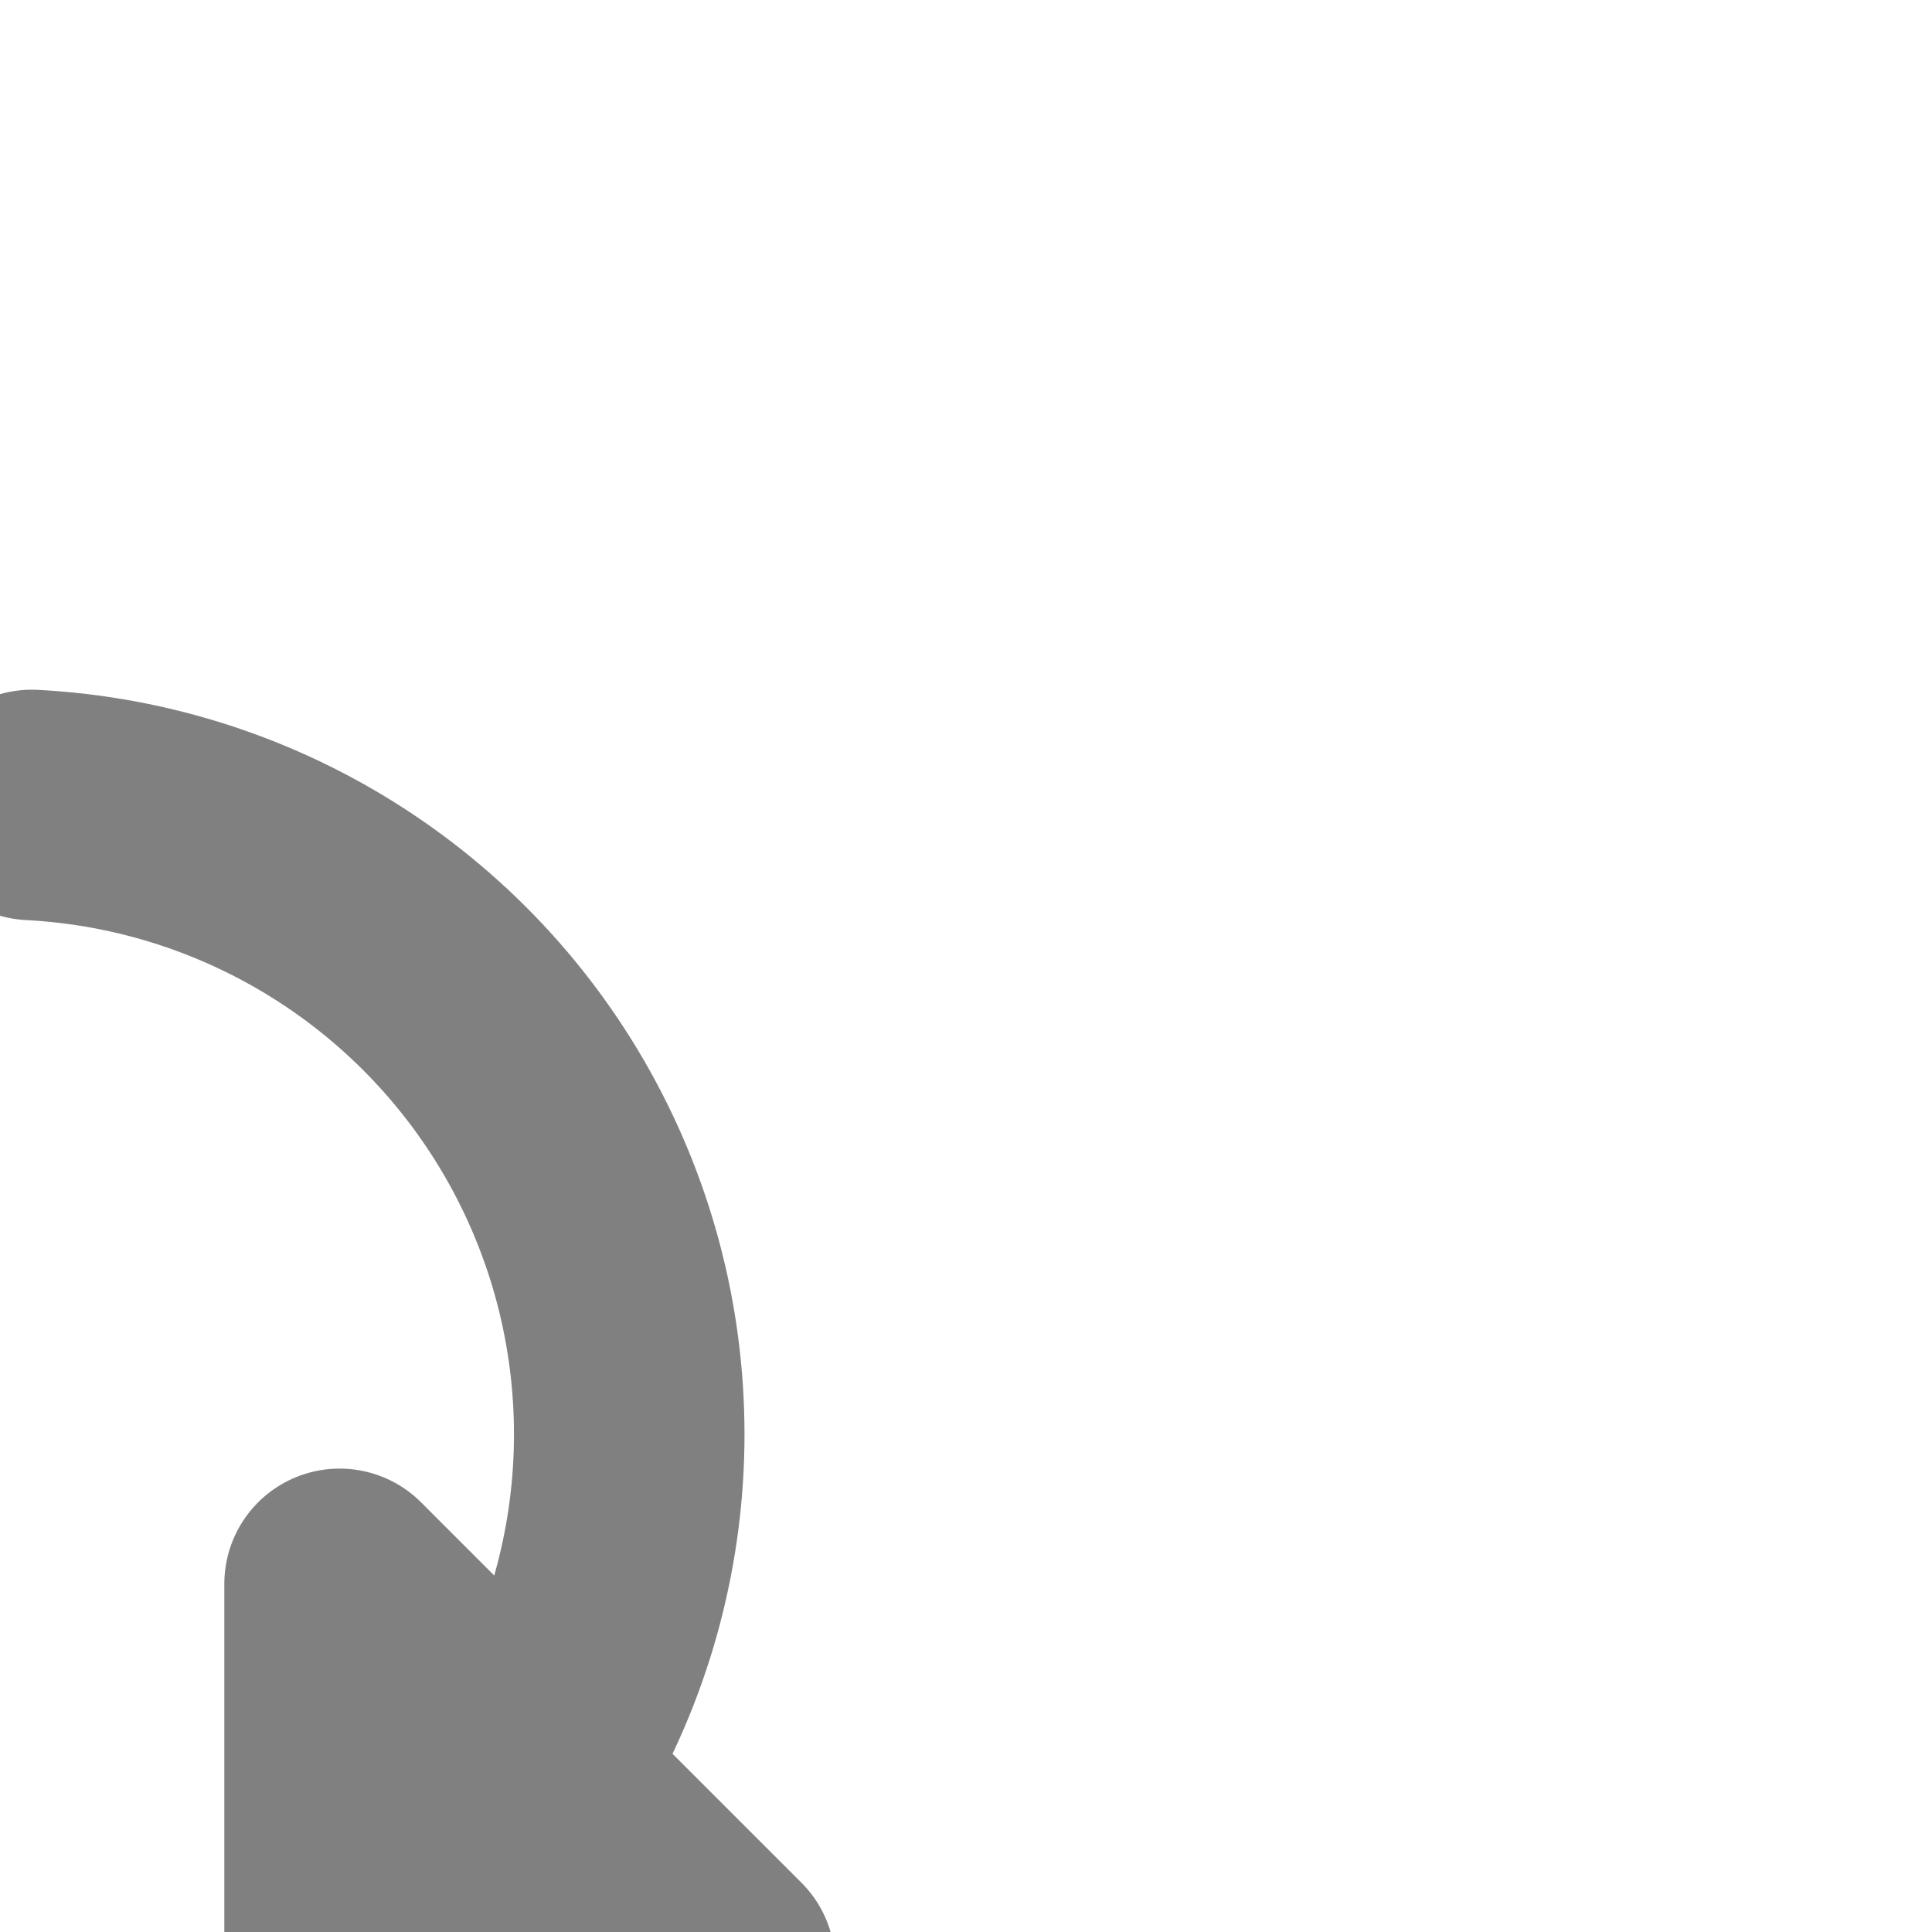
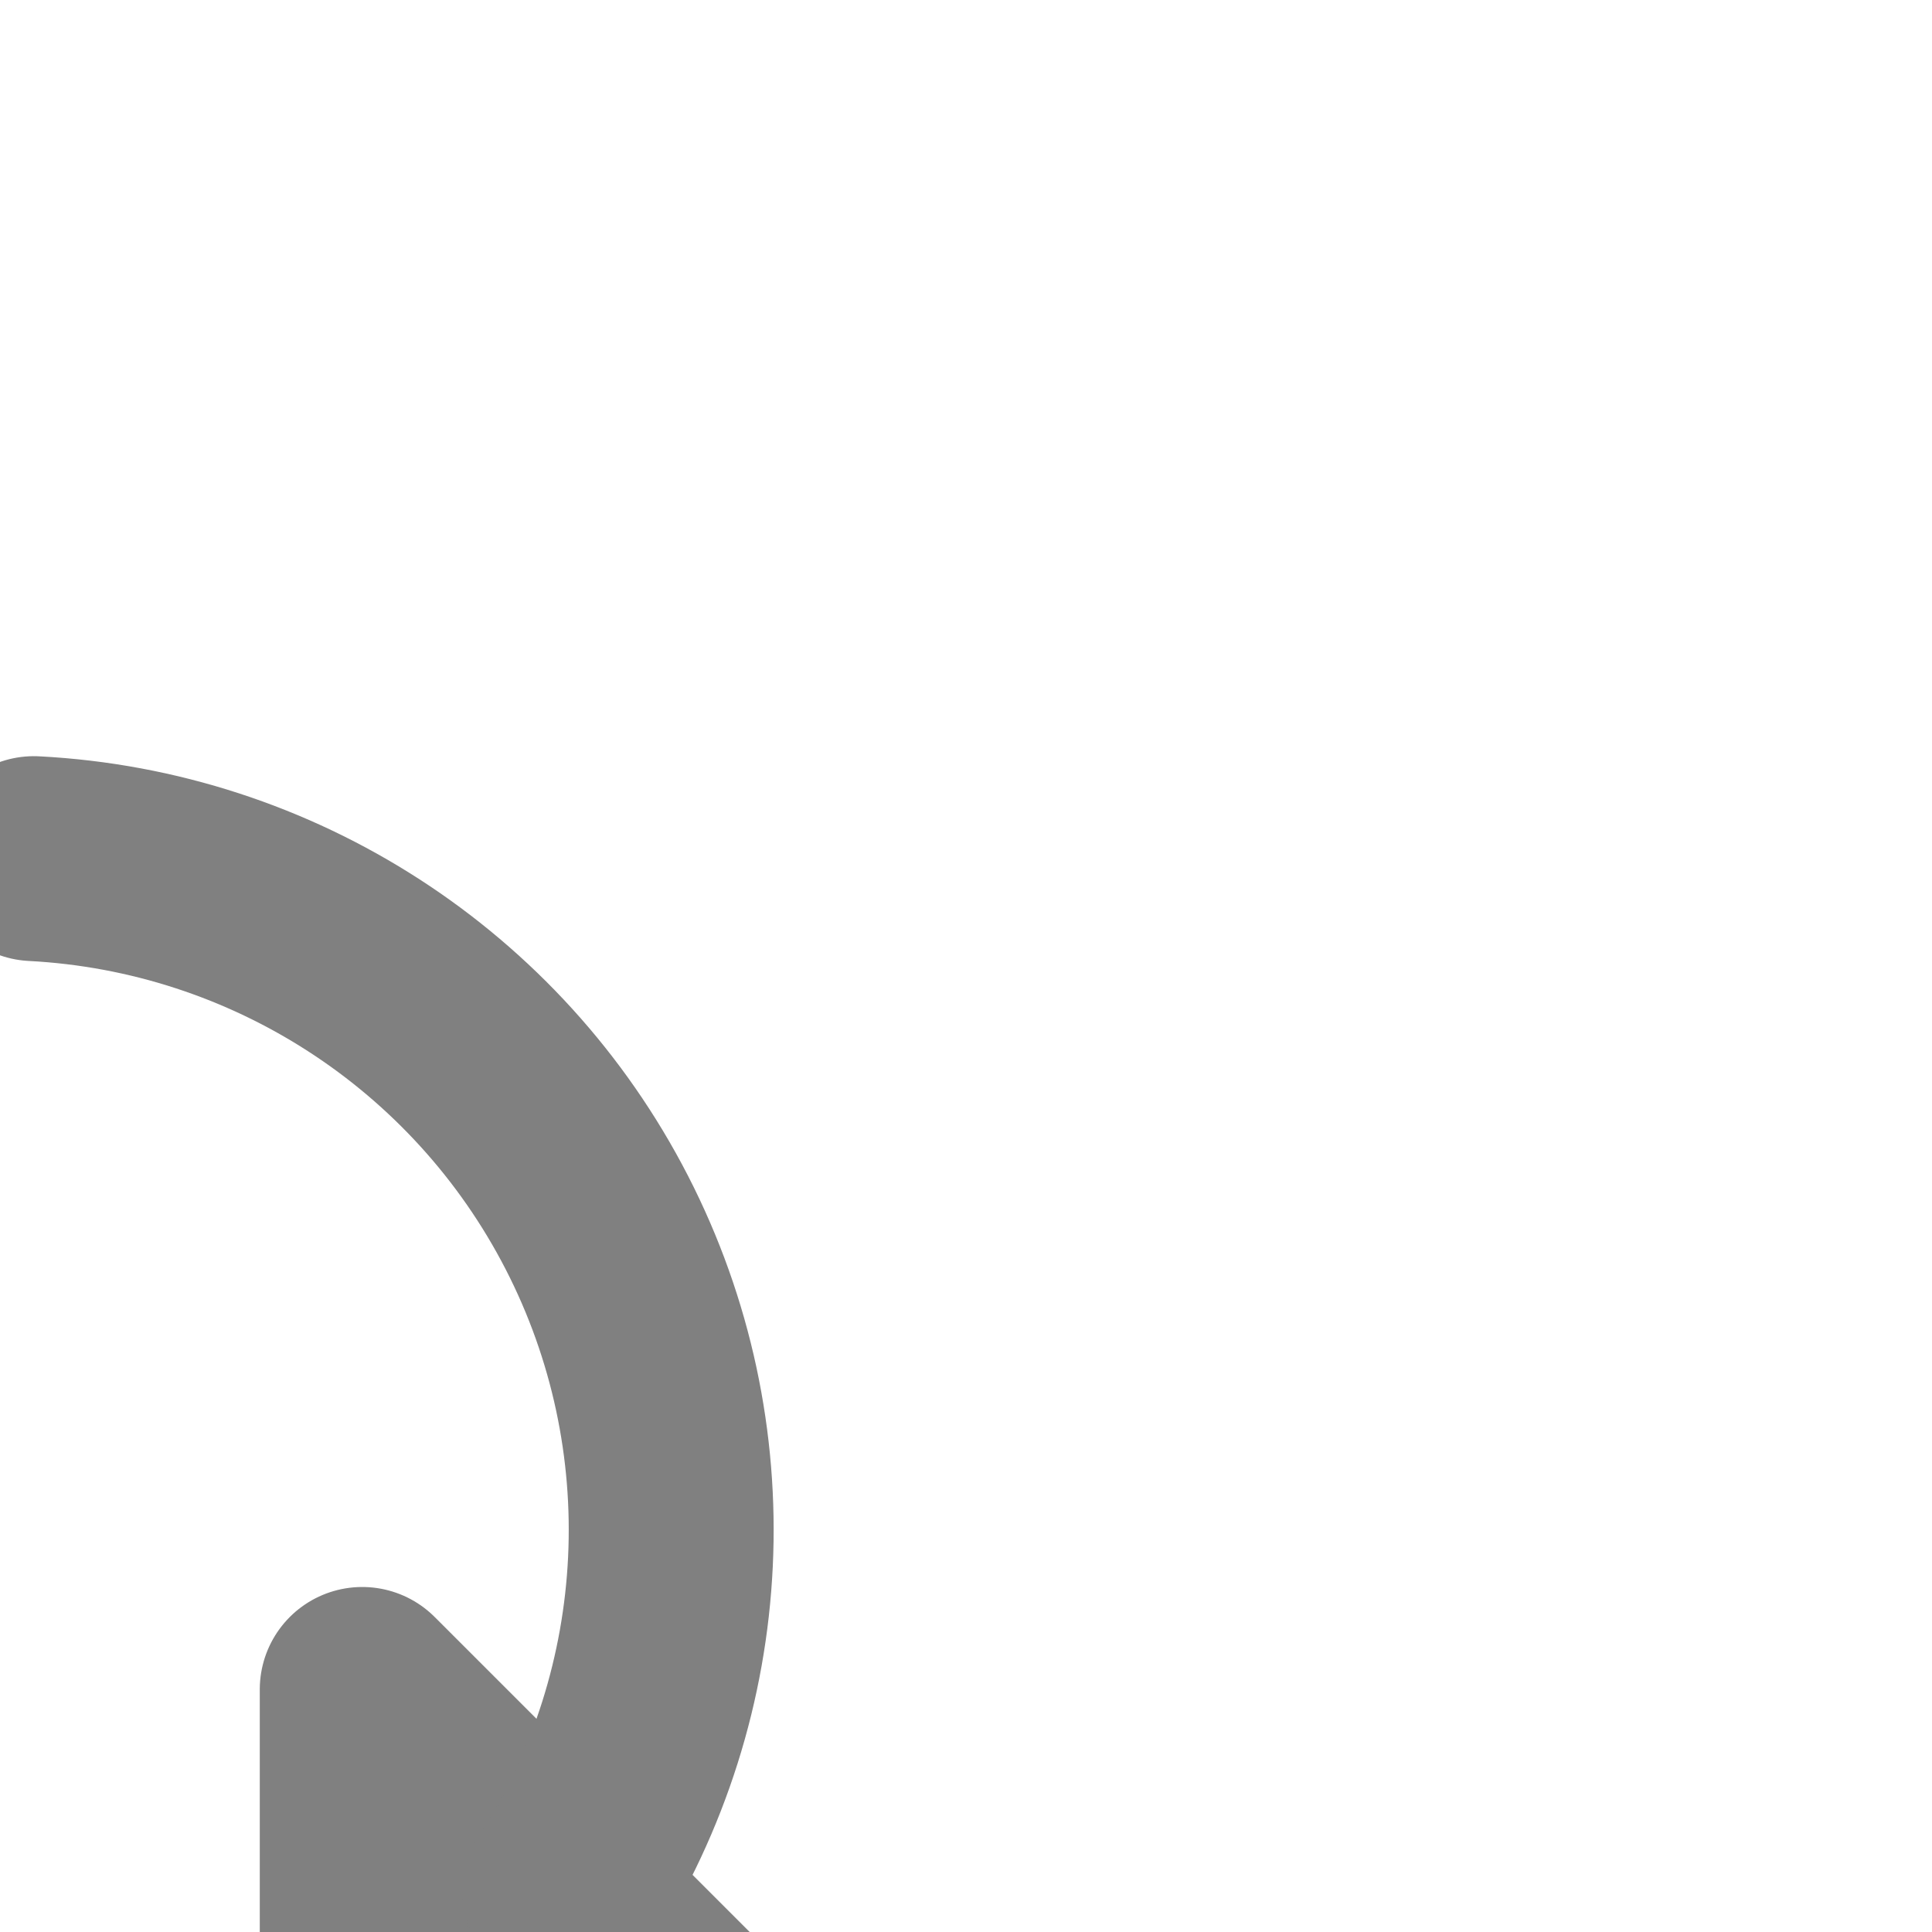
<svg xmlns="http://www.w3.org/2000/svg" viewBox="0 0 264 264" height="264" width="264">
  <style type="text/css">
  svg { fill: transparent; }
-   #active, #tip { stroke: #808080; stroke-width: 30; stroke-linecap: round; stroke-linejoin: round; }
+   #active, #tip { stroke: #808080; stroke-width: 25; stroke-linecap: round; stroke-linejoin: round; }
  #active { fill: none; }
  #tip { fill: #808080; }
  </style>
  <symbol id="arrow" viewBox="0 0 264 264">
    <path id="tip" d="M 52,114.5 l -35,35 70,0 z M 50,132 " />
    <path id="active" d="M 52,149.5 a 82 82, 0, 0, 0, 135,43.35" />
  </symbol>
-   <g transform="scale(1.05) rotate(45)" transform-origin="center">
+   <g transform="scale(1.12) rotate(45)" transform-origin="center">
    <use href="#arrow" x="0" y="0" width="264" height="264" />
    <use transform="rotate(180, 132, 132)" href="#arrow" x="0" y="0" width="264" height="264" />
  </g>
</svg>
